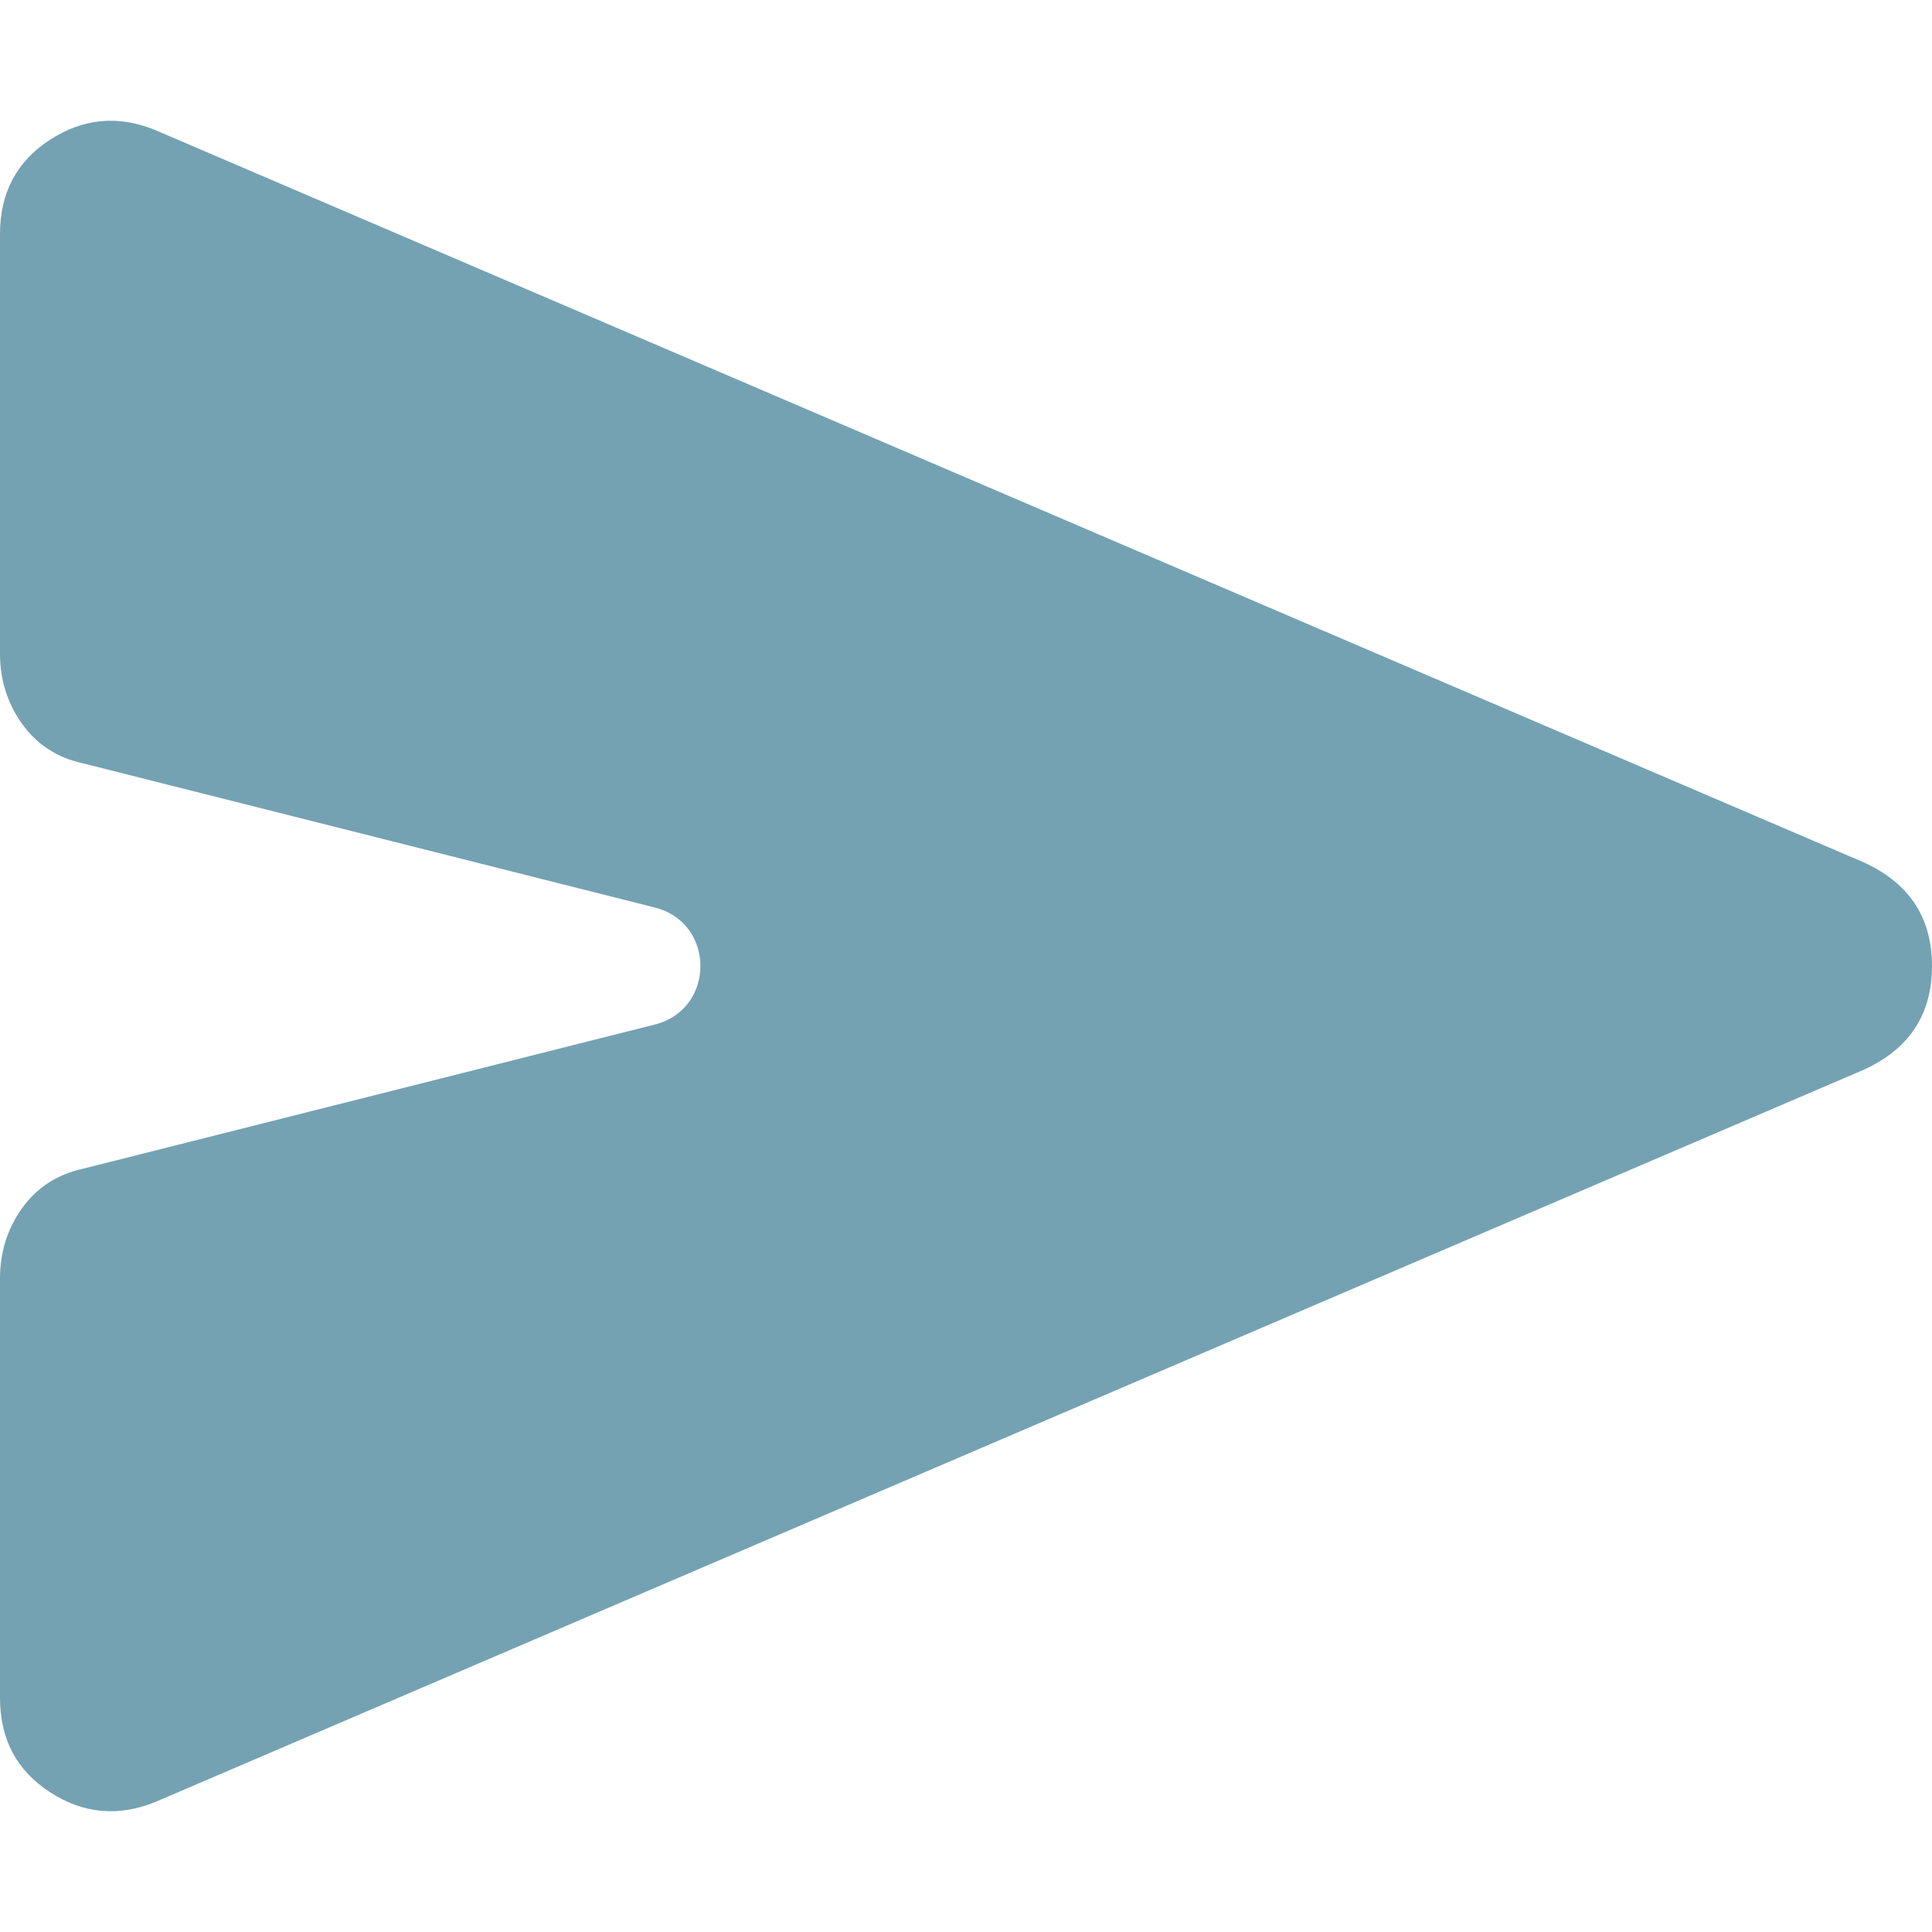
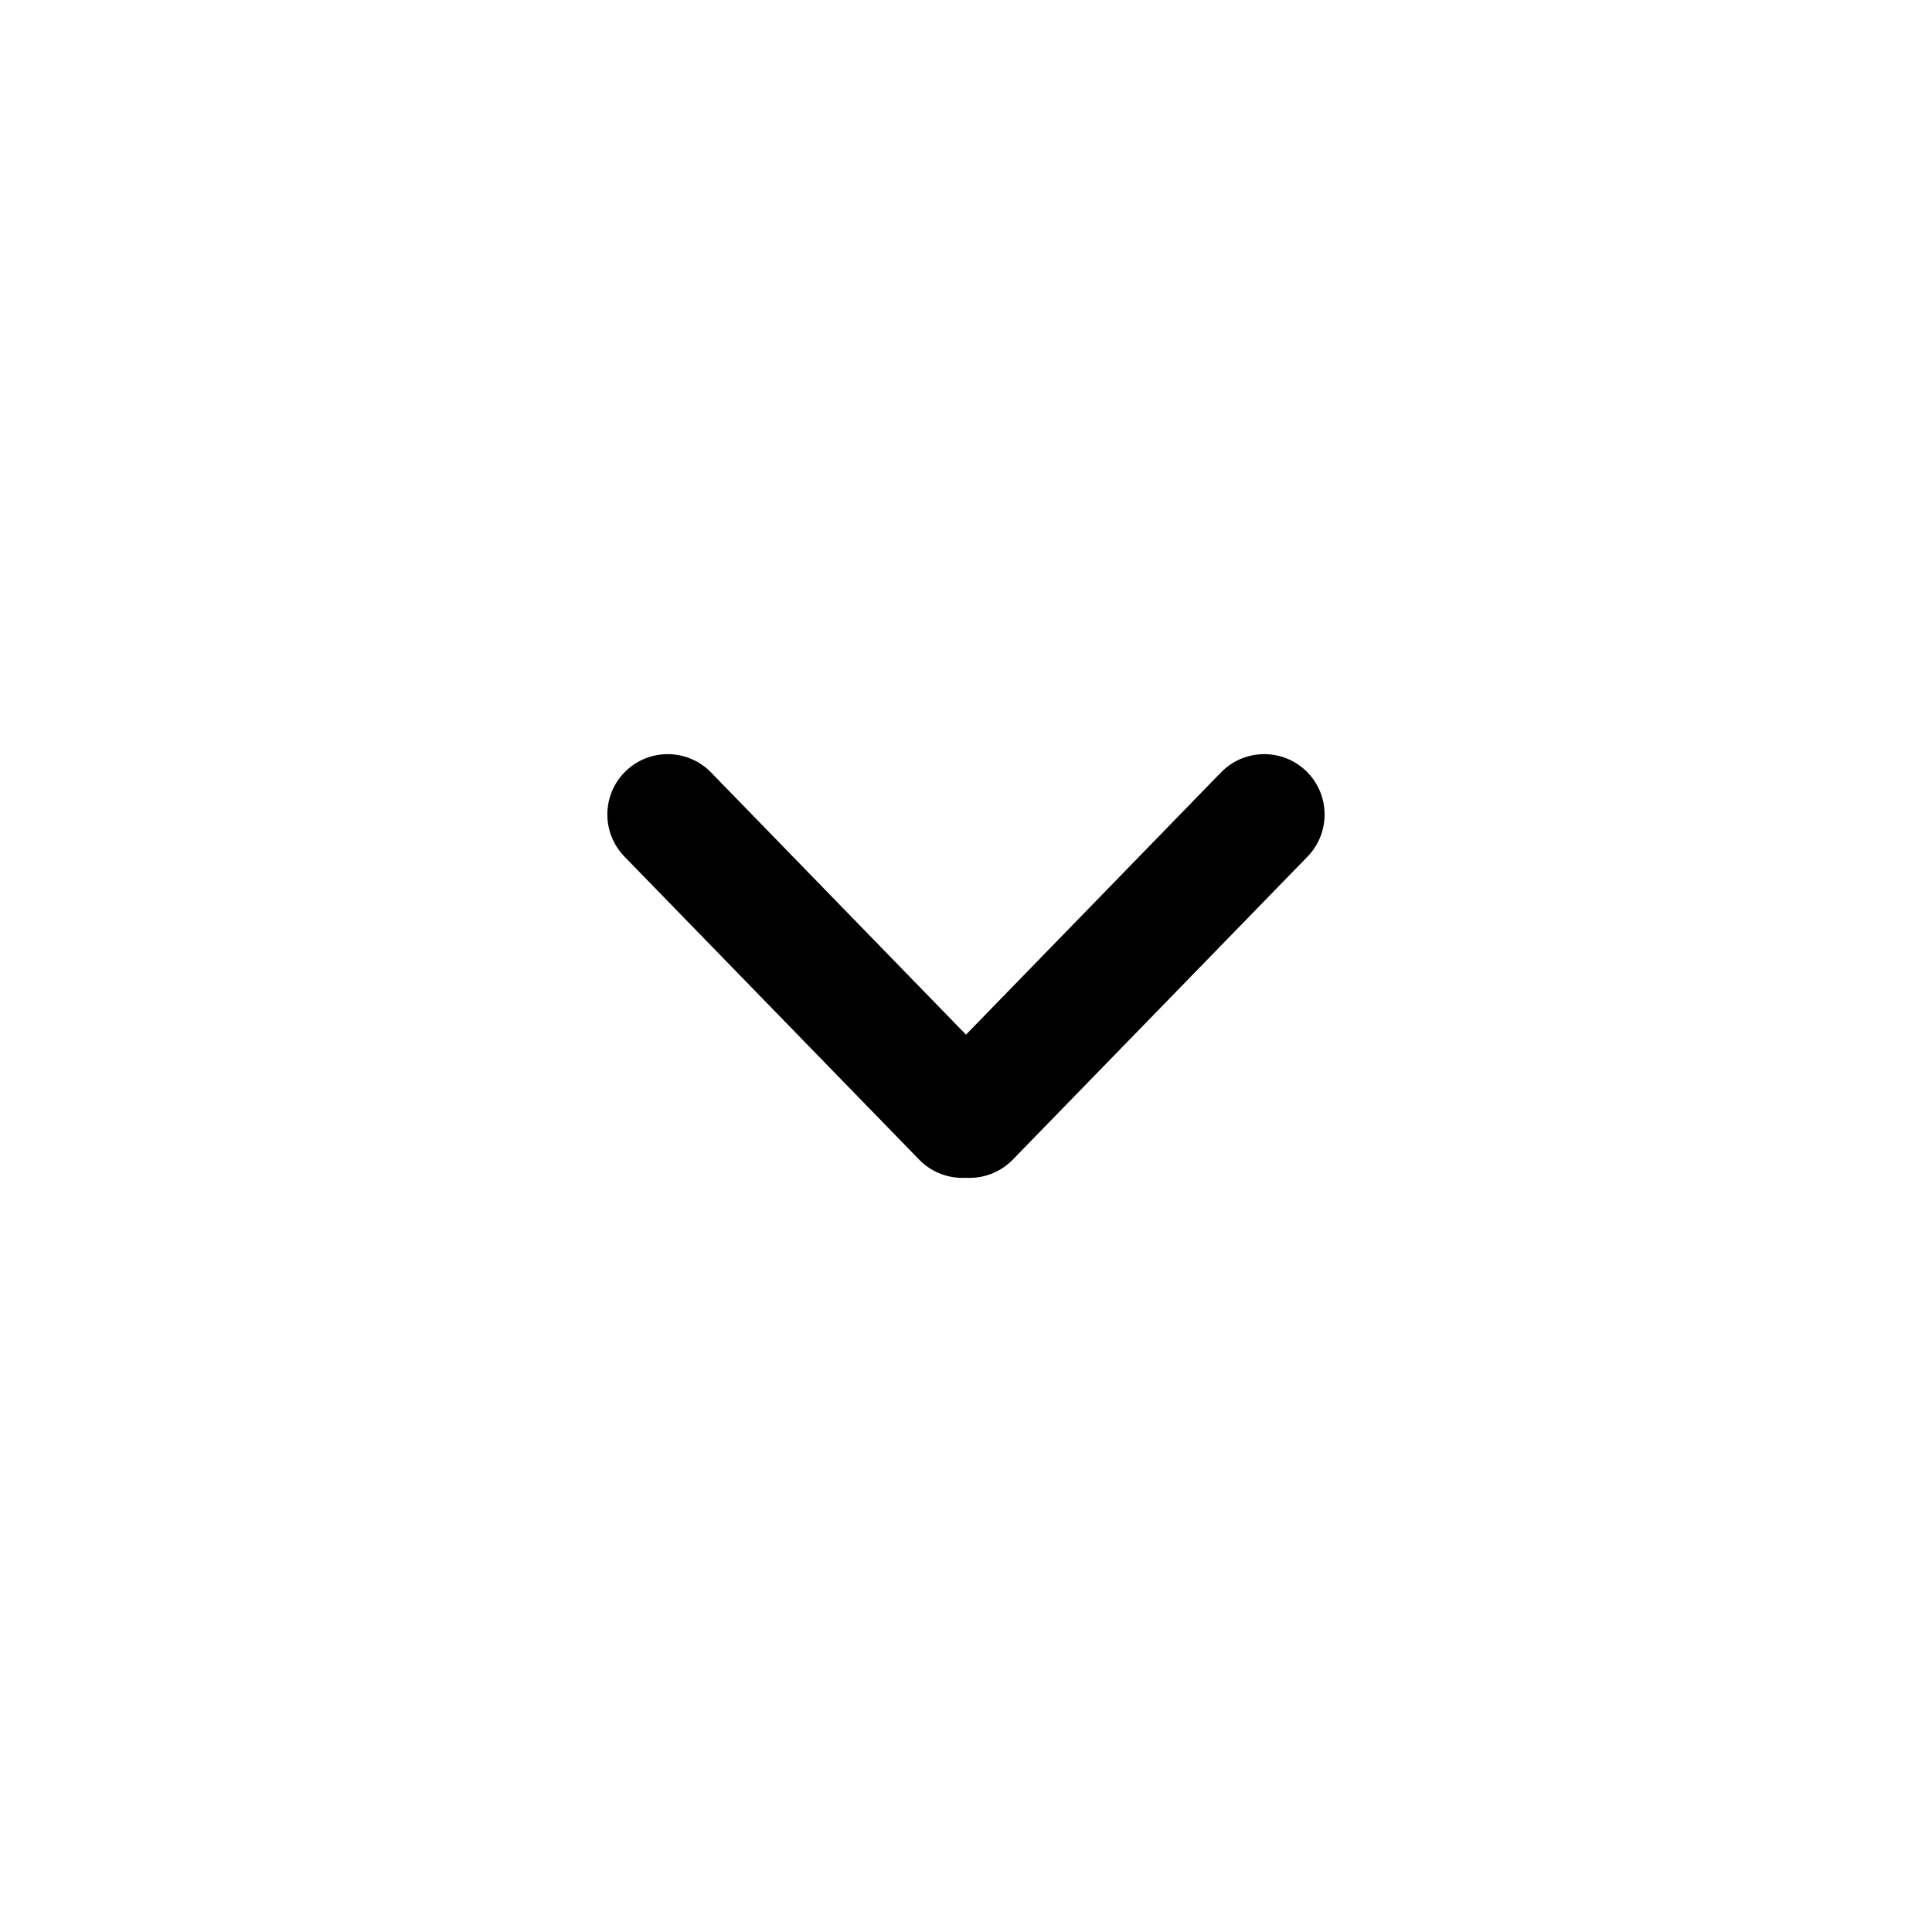
- <svg xmlns="http://www.w3.org/2000/svg" width="32" height="32" viewBox="0 0 32 32" fill="none">
-   <path d="M2.571 29.847C1.959 30.096 1.377 30.041 0.826 29.683C0.275 29.325 0 28.805 0 28.122V21.176C0 20.74 0.122 20.352 0.367 20.01C0.612 19.668 0.949 19.451 1.377 19.357L10.845 16.97C11.853 16.716 11.853 15.285 10.845 15.031L1.377 12.644C0.949 12.551 0.612 12.333 0.367 11.991C0.122 11.649 0 11.261 0 10.826V3.879C0 3.195 0.275 2.674 0.826 2.316C1.377 1.958 1.959 1.904 2.571 2.154L30.852 14.276C31.617 14.617 32 15.193 32 16.001C32 16.809 31.617 17.384 30.852 17.726L2.571 29.847Z" fill="#74A2B2" />
+ <svg xmlns="http://www.w3.org/2000/svg" width="32" height="32" viewBox="0 0 32 32">
+   <path d="M10.362 12.774C9.966 13.159 9.958 13.792 10.343 14.188L15.223 19.206C15.434 19.423 15.719 19.524 16 19.508C16.28 19.524 16.565 19.423 16.776 19.206L21.657 14.188C22.041 13.792 22.033 13.159 21.637 12.774C21.241 12.389 20.608 12.398 20.223 12.794L16 17.137L11.777 12.794C11.392 12.398 10.758 12.389 10.362 12.774Z" fill="currentColor" />
</svg>
